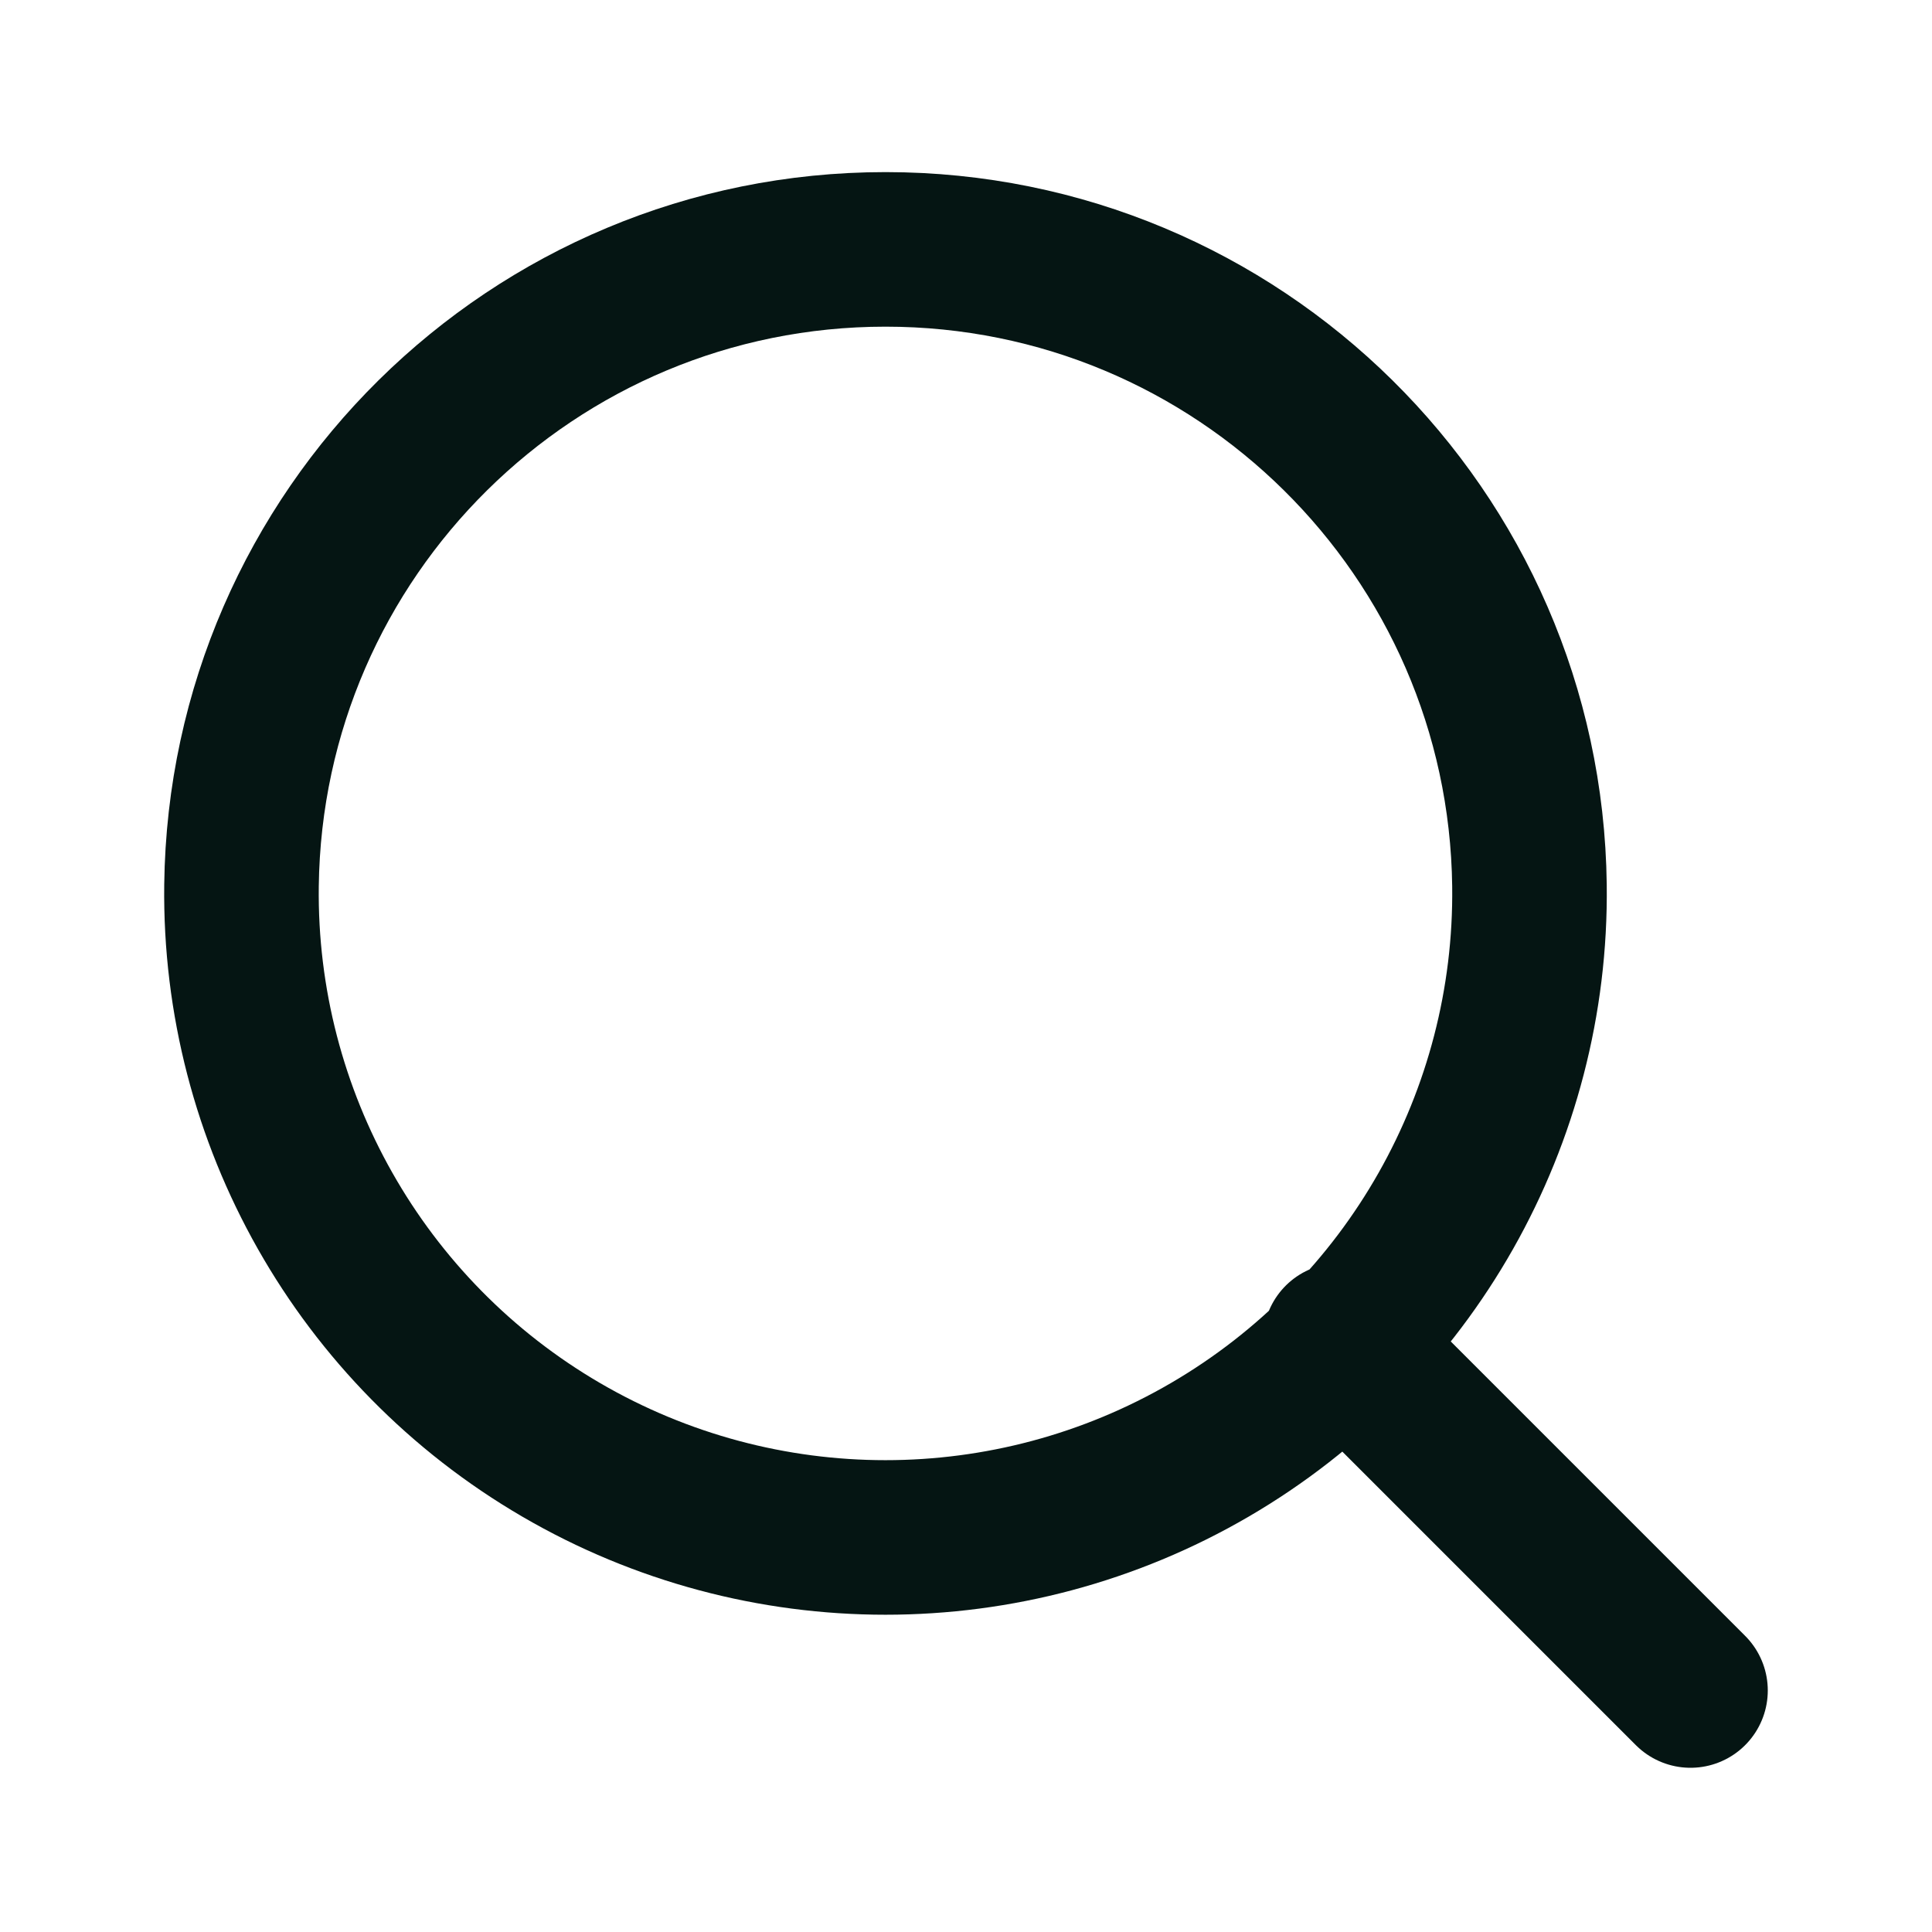
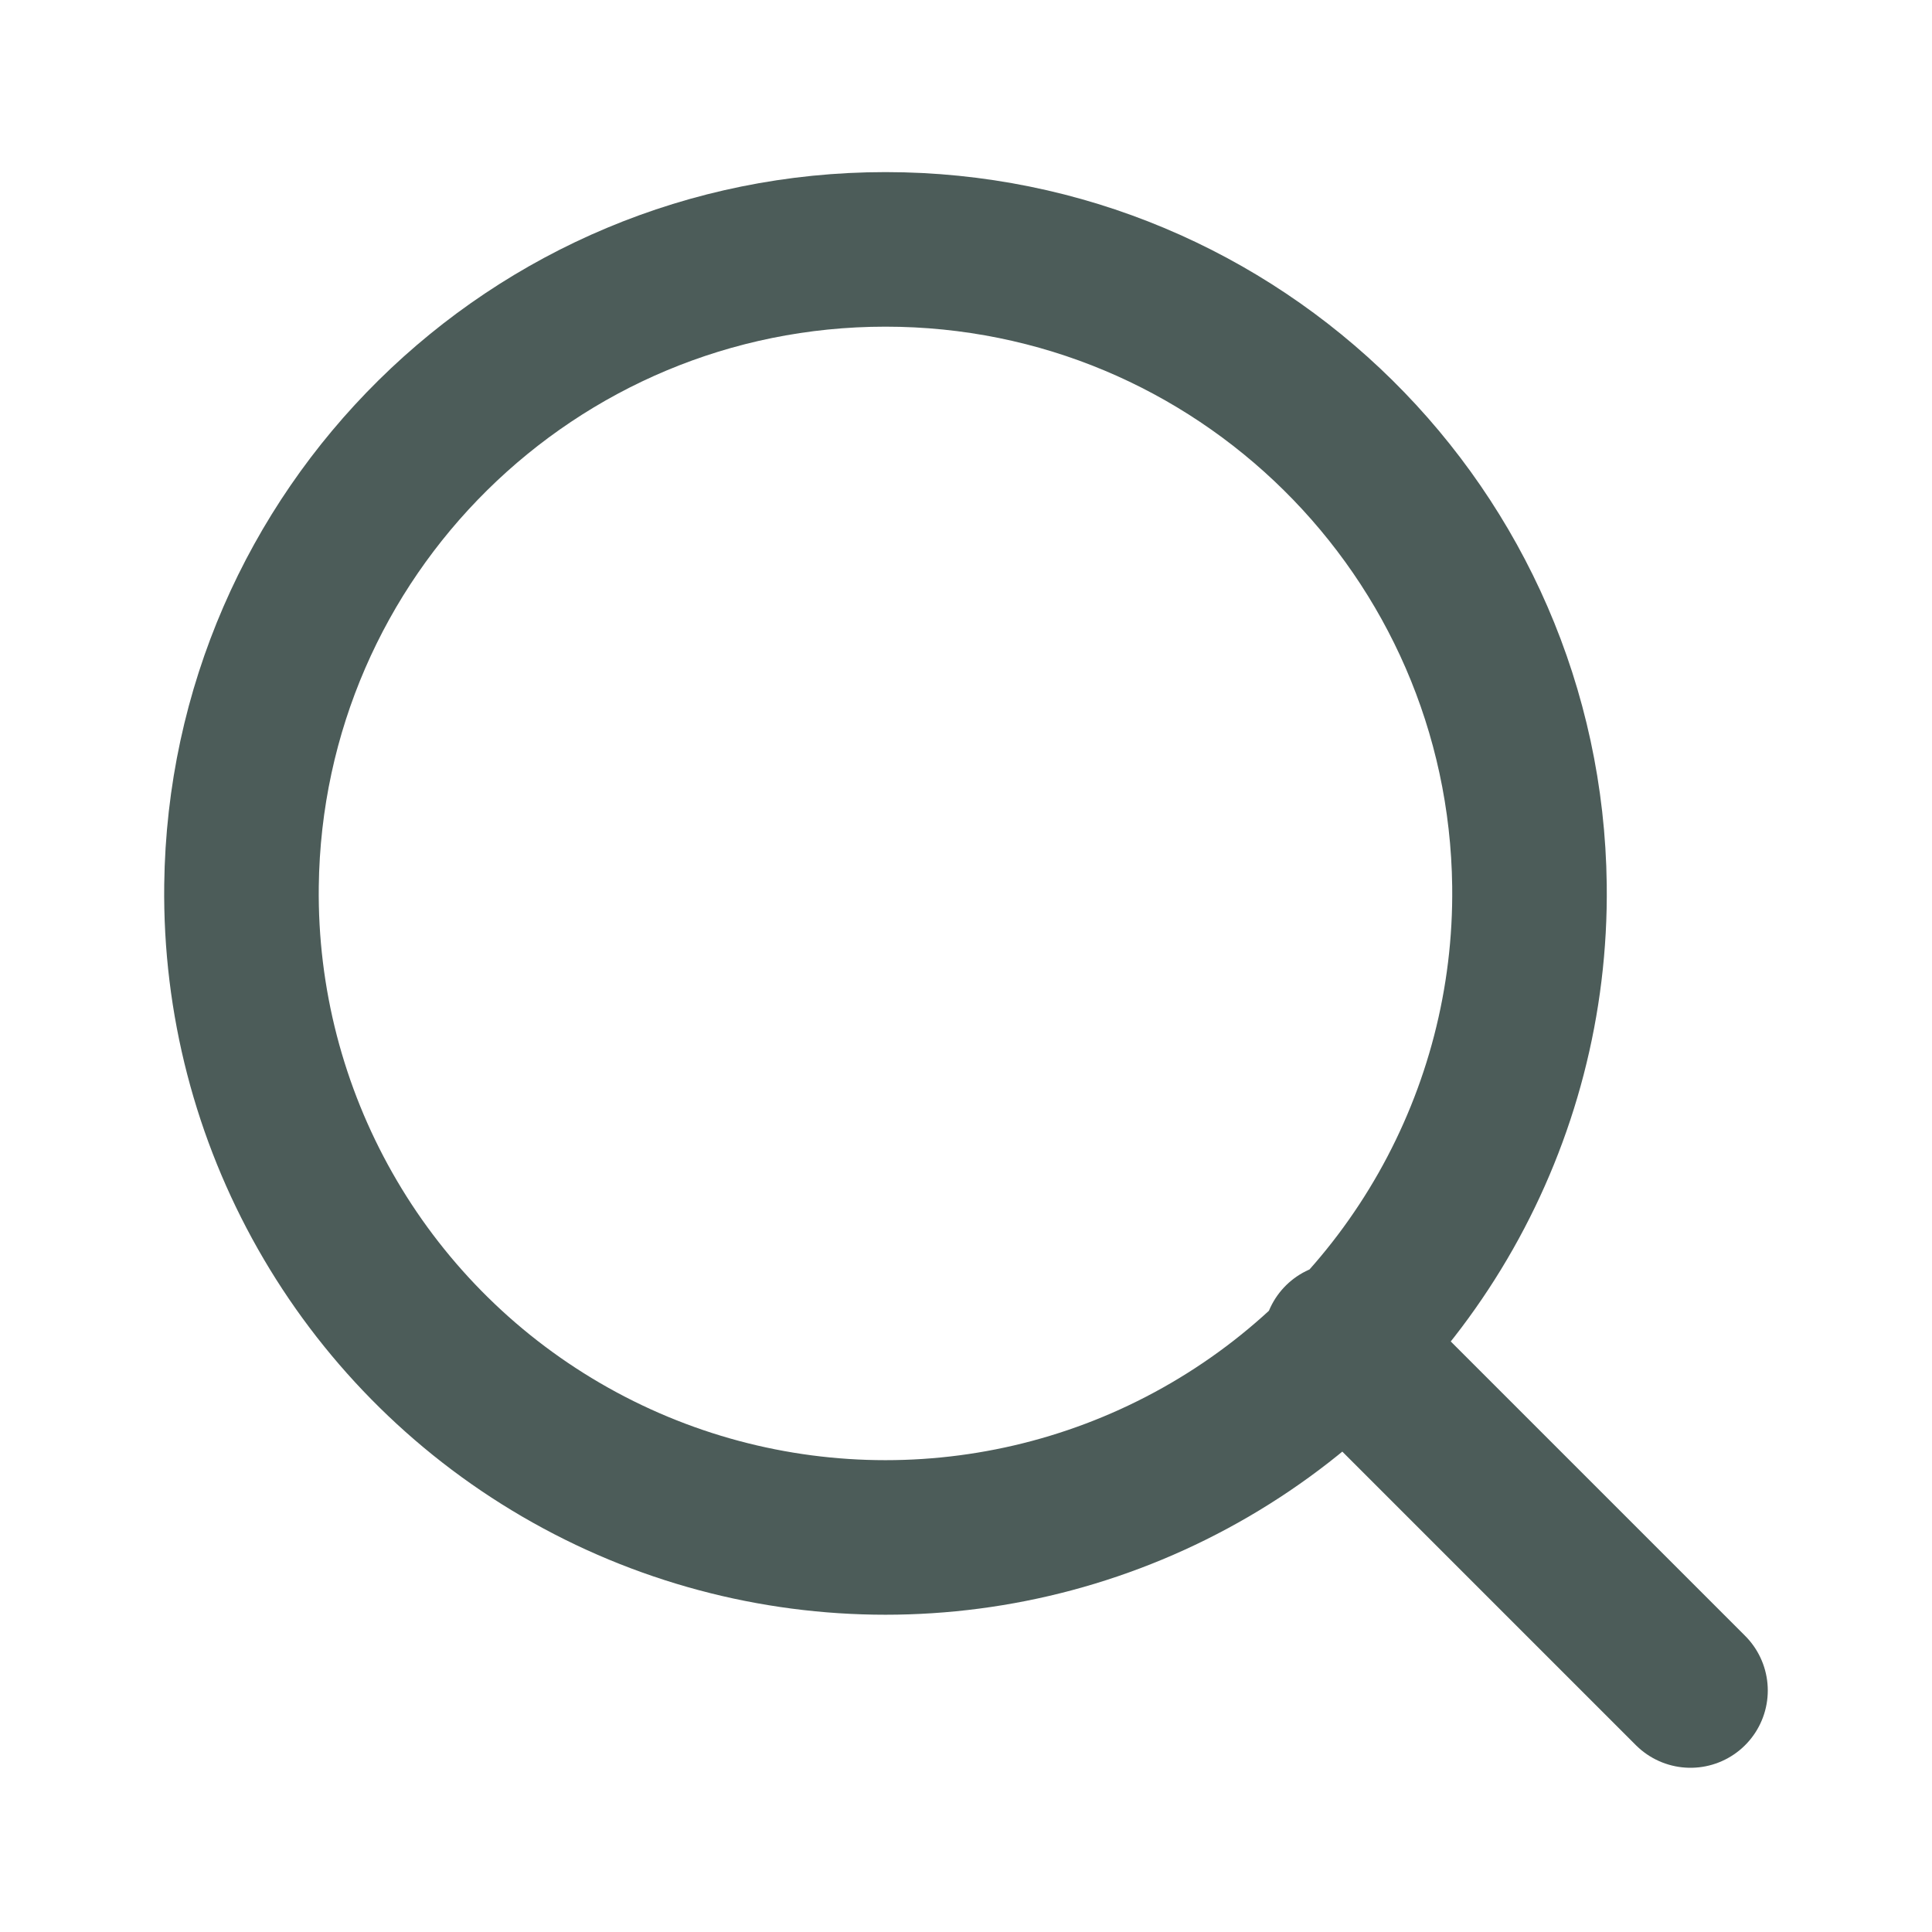
<svg xmlns="http://www.w3.org/2000/svg" width="20" height="20" fill="none" viewBox="0 0 20 20">
-   <path stroke="#051513" stroke-linecap="round" stroke-linejoin="round" stroke-width="1.6" d="m17.5 17.5-3.625-3.625m1.958-4.708a6.667 6.667 0 1 1-13.333 0 6.667 6.667 0 0 1 13.333 0" />
+   <path stroke="#4C5C59" stroke-linecap="round" stroke-linejoin="round" stroke-width="1.6" d="m17.5 17.5-3.625-3.625m1.958-4.708a6.667 6.667 0 1 1-13.333 0 6.667 6.667 0 0 1 13.333 0" />
</svg>
